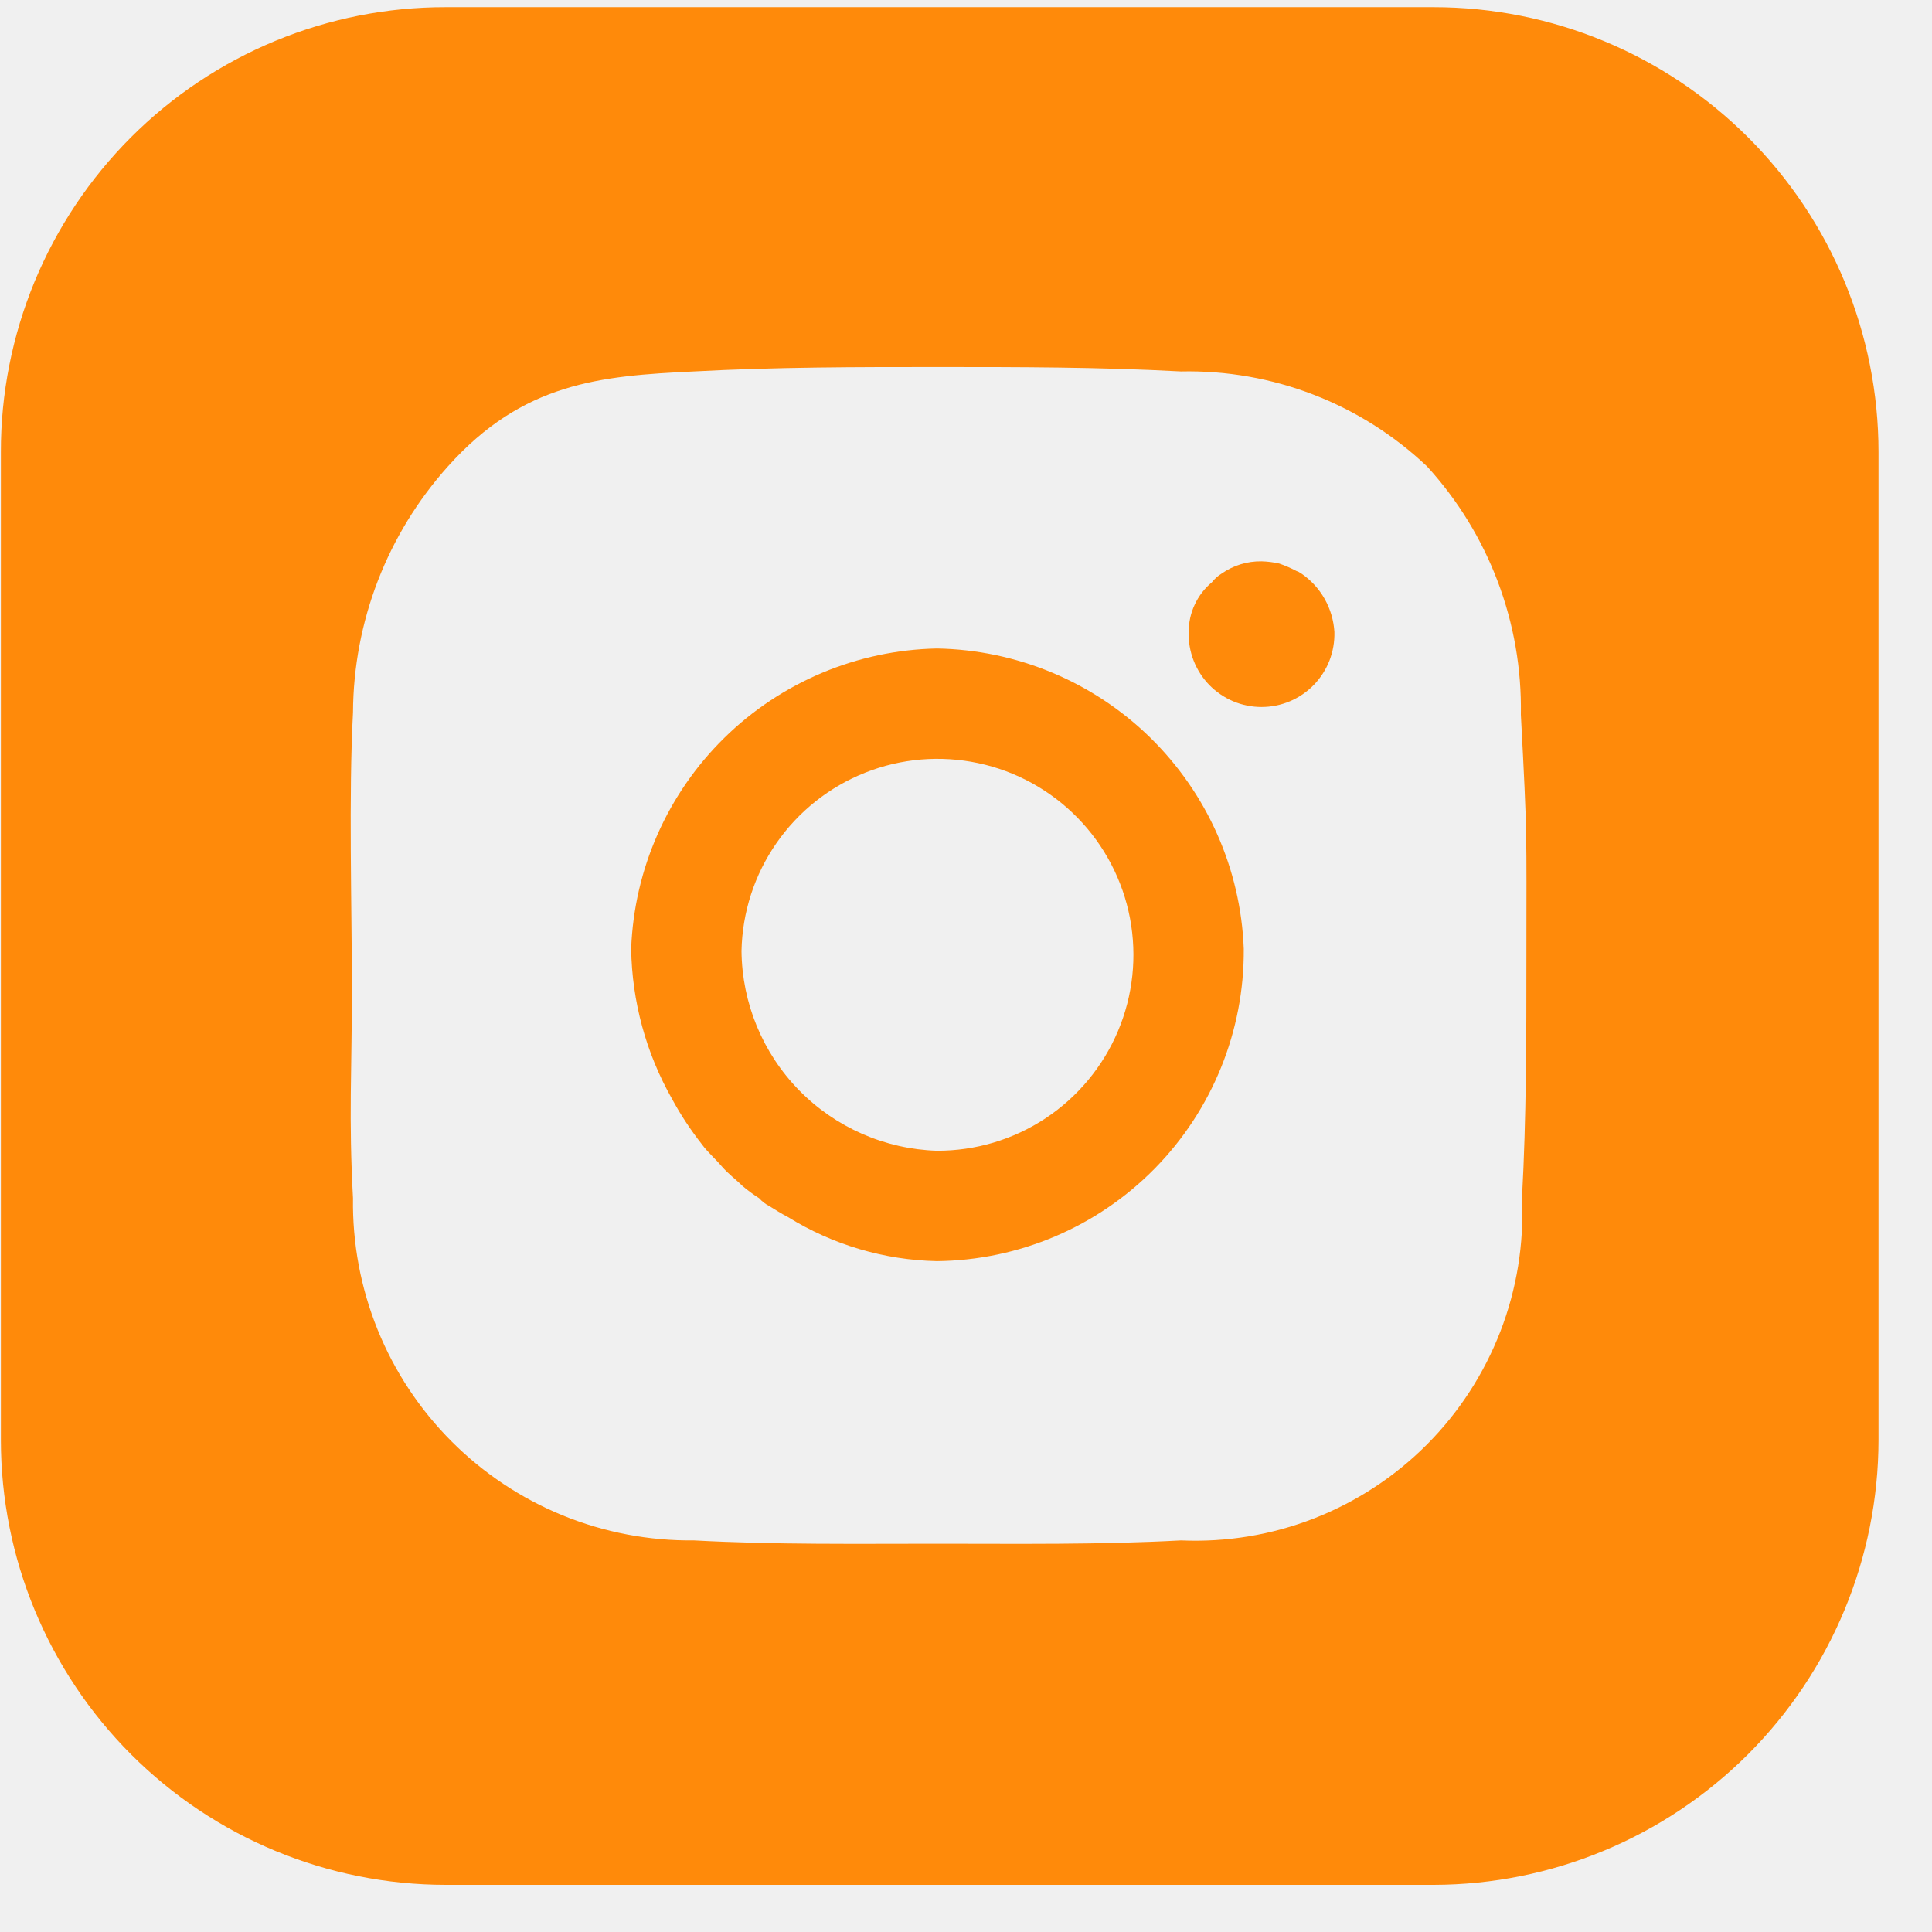
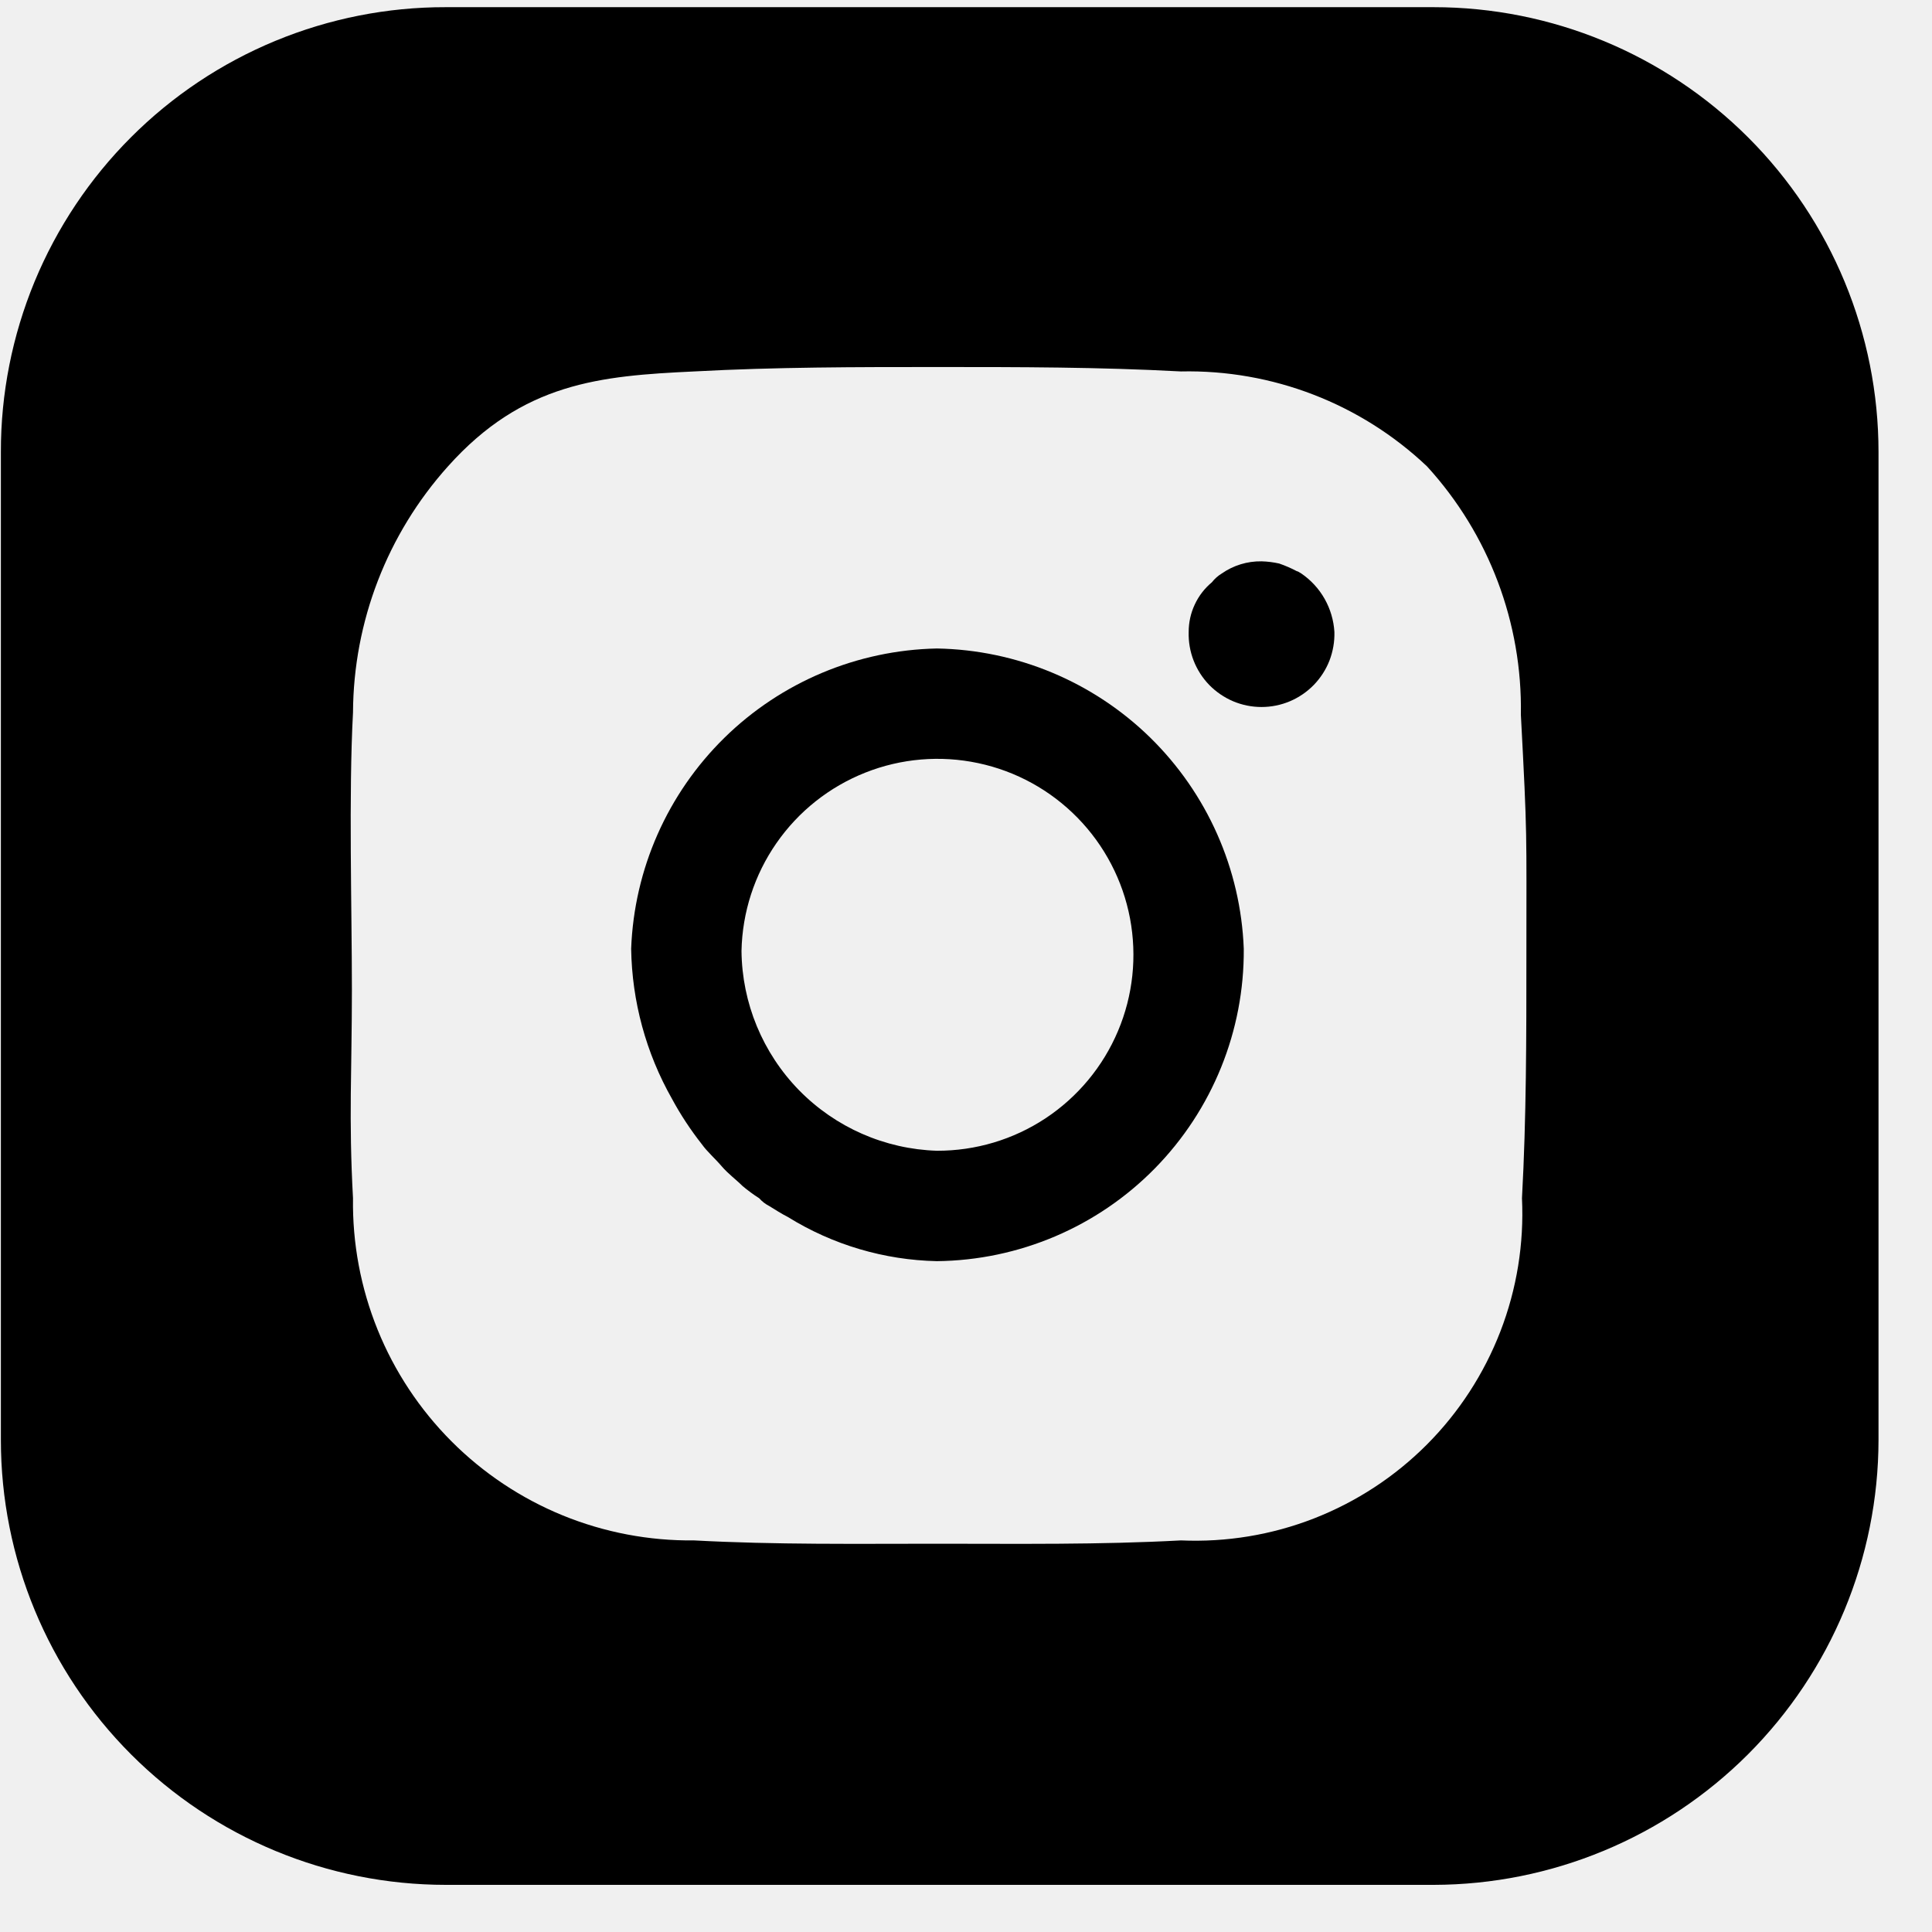
- <svg xmlns="http://www.w3.org/2000/svg" width="35" height="35" viewBox="0 0 35 35" fill="none">
+ <svg xmlns="http://www.w3.org/2000/svg" id="instagram" viewBox="0 0 35 35" fill="none">
  <g clip-path="url(#clip0_1301_20508)">
-     <path d="M16.973 11.748C15.53 11.777 14.152 12.356 13.122 13.367C12.092 14.379 11.488 15.745 11.434 17.188C11.449 18.142 11.703 19.077 12.174 19.907C12.33 20.196 12.511 20.47 12.713 20.727C12.813 20.867 12.954 20.987 13.073 21.127C13.193 21.267 13.333 21.367 13.453 21.487C13.549 21.567 13.649 21.641 13.753 21.707C13.804 21.765 13.865 21.812 13.933 21.847C14.033 21.907 14.153 21.987 14.273 22.047C15.085 22.551 16.018 22.827 16.973 22.847C18.46 22.831 19.88 22.227 20.922 21.166C21.963 20.105 22.543 18.675 22.532 17.188C22.477 15.742 21.869 14.373 20.836 13.361C19.802 12.35 18.419 11.773 16.973 11.748ZM16.973 20.847C16.03 20.817 15.135 20.424 14.475 19.75C13.816 19.075 13.442 18.171 13.433 17.228C13.447 16.528 13.667 15.848 14.066 15.274C14.465 14.699 15.024 14.255 15.675 13.997C16.325 13.739 17.037 13.679 17.722 13.825C18.406 13.97 19.032 14.315 19.521 14.815C20.01 15.315 20.341 15.949 20.471 16.636C20.601 17.324 20.526 18.034 20.253 18.679C19.981 19.323 19.524 19.873 18.941 20.259C18.357 20.645 17.673 20.849 16.973 20.847V20.847Z" fill="#FF8A0A" />
-     <path d="M23.574 10.389C23.748 10.508 23.893 10.665 23.997 10.849C24.101 11.033 24.161 11.238 24.174 11.448C24.179 11.625 24.148 11.801 24.085 11.966C24.021 12.13 23.924 12.281 23.801 12.408C23.678 12.534 23.531 12.635 23.368 12.704C23.205 12.773 23.03 12.808 22.854 12.808C22.677 12.808 22.502 12.773 22.339 12.704C22.177 12.635 22.029 12.534 21.906 12.408C21.783 12.281 21.687 12.13 21.623 11.966C21.559 11.801 21.529 11.625 21.534 11.448C21.534 11.277 21.571 11.107 21.644 10.952C21.716 10.796 21.822 10.659 21.954 10.549C22.004 10.485 22.065 10.431 22.134 10.389C22.345 10.242 22.596 10.165 22.854 10.169C22.961 10.172 23.068 10.185 23.174 10.209C23.284 10.247 23.391 10.293 23.494 10.348C23.514 10.348 23.534 10.368 23.574 10.389Z" fill="#FF8A0A" />
-     <path d="M25.973 0.13H8.075C7.016 0.128 5.967 0.336 4.989 0.74C4.01 1.145 3.121 1.738 2.373 2.487C1.624 3.236 1.031 4.125 0.626 5.103C0.222 6.082 0.014 7.13 0.016 8.189V26.087C0.016 28.224 0.865 30.273 2.377 31.785C3.888 33.296 5.937 34.145 8.075 34.146H25.973C28.109 34.142 30.156 33.291 31.667 31.781C33.177 30.27 34.028 28.223 34.031 26.087V8.189C34.031 6.052 33.182 4.002 31.671 2.491C30.159 0.98 28.11 0.13 25.973 0.13V0.13ZM27.652 17.308C27.652 18.788 27.652 20.247 27.572 21.707C27.611 22.53 27.478 23.352 27.181 24.12C26.884 24.888 26.431 25.586 25.85 26.169C25.268 26.753 24.572 27.208 23.804 27.508C23.037 27.807 22.216 27.942 21.393 27.906C19.913 27.986 18.453 27.966 16.994 27.966C15.514 27.966 14.054 27.986 12.574 27.906C11.758 27.915 10.949 27.761 10.194 27.453C9.439 27.144 8.753 26.687 8.178 26.11C7.602 25.532 7.147 24.845 6.841 24.089C6.535 23.333 6.383 22.523 6.395 21.707C6.315 20.247 6.375 19.407 6.375 17.928C6.375 16.468 6.315 14.388 6.395 12.908C6.403 11.261 7.015 9.675 8.115 8.449C9.475 6.929 10.874 6.809 12.574 6.729C14.054 6.649 15.514 6.649 16.994 6.649C18.453 6.649 19.913 6.649 21.393 6.729C23.048 6.693 24.651 7.311 25.852 8.449C26.973 9.676 27.581 11.286 27.552 12.948C27.672 15.208 27.652 15.008 27.652 17.308Z" fill="#FF8A0A" />
+     <path d="M16.973 11.748C15.53 11.777 14.152 12.356 13.122 13.367C12.092 14.379 11.488 15.745 11.434 17.188C11.449 18.142 11.703 19.077 12.174 19.907C12.33 20.196 12.511 20.47 12.713 20.727C12.813 20.867 12.954 20.987 13.073 21.127C13.193 21.267 13.333 21.367 13.453 21.487C13.549 21.567 13.649 21.641 13.753 21.707C13.804 21.765 13.865 21.812 13.933 21.847C14.033 21.907 14.153 21.987 14.273 22.047C15.085 22.551 16.018 22.827 16.973 22.847C18.46 22.831 19.88 22.227 20.922 21.166C21.963 20.105 22.543 18.675 22.532 17.188C22.477 15.742 21.869 14.373 20.836 13.361C19.802 12.35 18.419 11.773 16.973 11.748ZM16.973 20.847C16.03 20.817 15.135 20.424 14.475 19.75C13.816 19.075 13.442 18.171 13.433 17.228C13.447 16.528 13.667 15.848 14.066 15.274C14.465 14.699 15.024 14.255 15.675 13.997C16.325 13.739 17.037 13.679 17.722 13.825C18.406 13.97 19.032 14.315 19.521 14.815C20.01 15.315 20.341 15.949 20.471 16.636C20.601 17.324 20.526 18.034 20.253 18.679C19.981 19.323 19.524 19.873 18.941 20.259C18.357 20.645 17.673 20.849 16.973 20.847V20.847Z" fill="currentColor" />
+     <path d="M23.574 10.389C23.748 10.508 23.893 10.665 23.997 10.849C24.101 11.033 24.161 11.238 24.174 11.448C24.179 11.625 24.148 11.801 24.085 11.966C24.021 12.13 23.924 12.281 23.801 12.408C23.678 12.534 23.531 12.635 23.368 12.704C23.205 12.773 23.03 12.808 22.854 12.808C22.677 12.808 22.502 12.773 22.339 12.704C22.177 12.635 22.029 12.534 21.906 12.408C21.783 12.281 21.687 12.13 21.623 11.966C21.559 11.801 21.529 11.625 21.534 11.448C21.534 11.277 21.571 11.107 21.644 10.952C21.716 10.796 21.822 10.659 21.954 10.549C22.004 10.485 22.065 10.431 22.134 10.389C22.345 10.242 22.596 10.165 22.854 10.169C22.961 10.172 23.068 10.185 23.174 10.209C23.284 10.247 23.391 10.293 23.494 10.348C23.514 10.348 23.534 10.368 23.574 10.389Z" fill="currentColor" />
+     <path d="M25.973 0.13H8.075C7.016 0.128 5.967 0.336 4.989 0.74C4.01 1.145 3.121 1.738 2.373 2.487C1.624 3.236 1.031 4.125 0.626 5.103C0.222 6.082 0.014 7.13 0.016 8.189V26.087C0.016 28.224 0.865 30.273 2.377 31.785C3.888 33.296 5.937 34.145 8.075 34.146H25.973C28.109 34.142 30.156 33.291 31.667 31.781C33.177 30.27 34.028 28.223 34.031 26.087V8.189C34.031 6.052 33.182 4.002 31.671 2.491C30.159 0.98 28.11 0.13 25.973 0.13V0.13ZM27.652 17.308C27.652 18.788 27.652 20.247 27.572 21.707C27.611 22.53 27.478 23.352 27.181 24.12C26.884 24.888 26.431 25.586 25.85 26.169C25.268 26.753 24.572 27.208 23.804 27.508C23.037 27.807 22.216 27.942 21.393 27.906C19.913 27.986 18.453 27.966 16.994 27.966C15.514 27.966 14.054 27.986 12.574 27.906C11.758 27.915 10.949 27.761 10.194 27.453C9.439 27.144 8.753 26.687 8.178 26.11C7.602 25.532 7.147 24.845 6.841 24.089C6.535 23.333 6.383 22.523 6.395 21.707C6.315 20.247 6.375 19.407 6.375 17.928C6.375 16.468 6.315 14.388 6.395 12.908C6.403 11.261 7.015 9.675 8.115 8.449C9.475 6.929 10.874 6.809 12.574 6.729C14.054 6.649 15.514 6.649 16.994 6.649C18.453 6.649 19.913 6.649 21.393 6.729C23.048 6.693 24.651 7.311 25.852 8.449C26.973 9.676 27.581 11.286 27.552 12.948C27.672 15.208 27.652 15.008 27.652 17.308Z" fill="currentColor" />
  </g>
  <defs>
    <clipPath id="clip0_1301_20508">
      <rect width="34.016" height="34.016" fill="white" transform="translate(0.015625 0.129883)" />
    </clipPath>
  </defs>
</svg>
